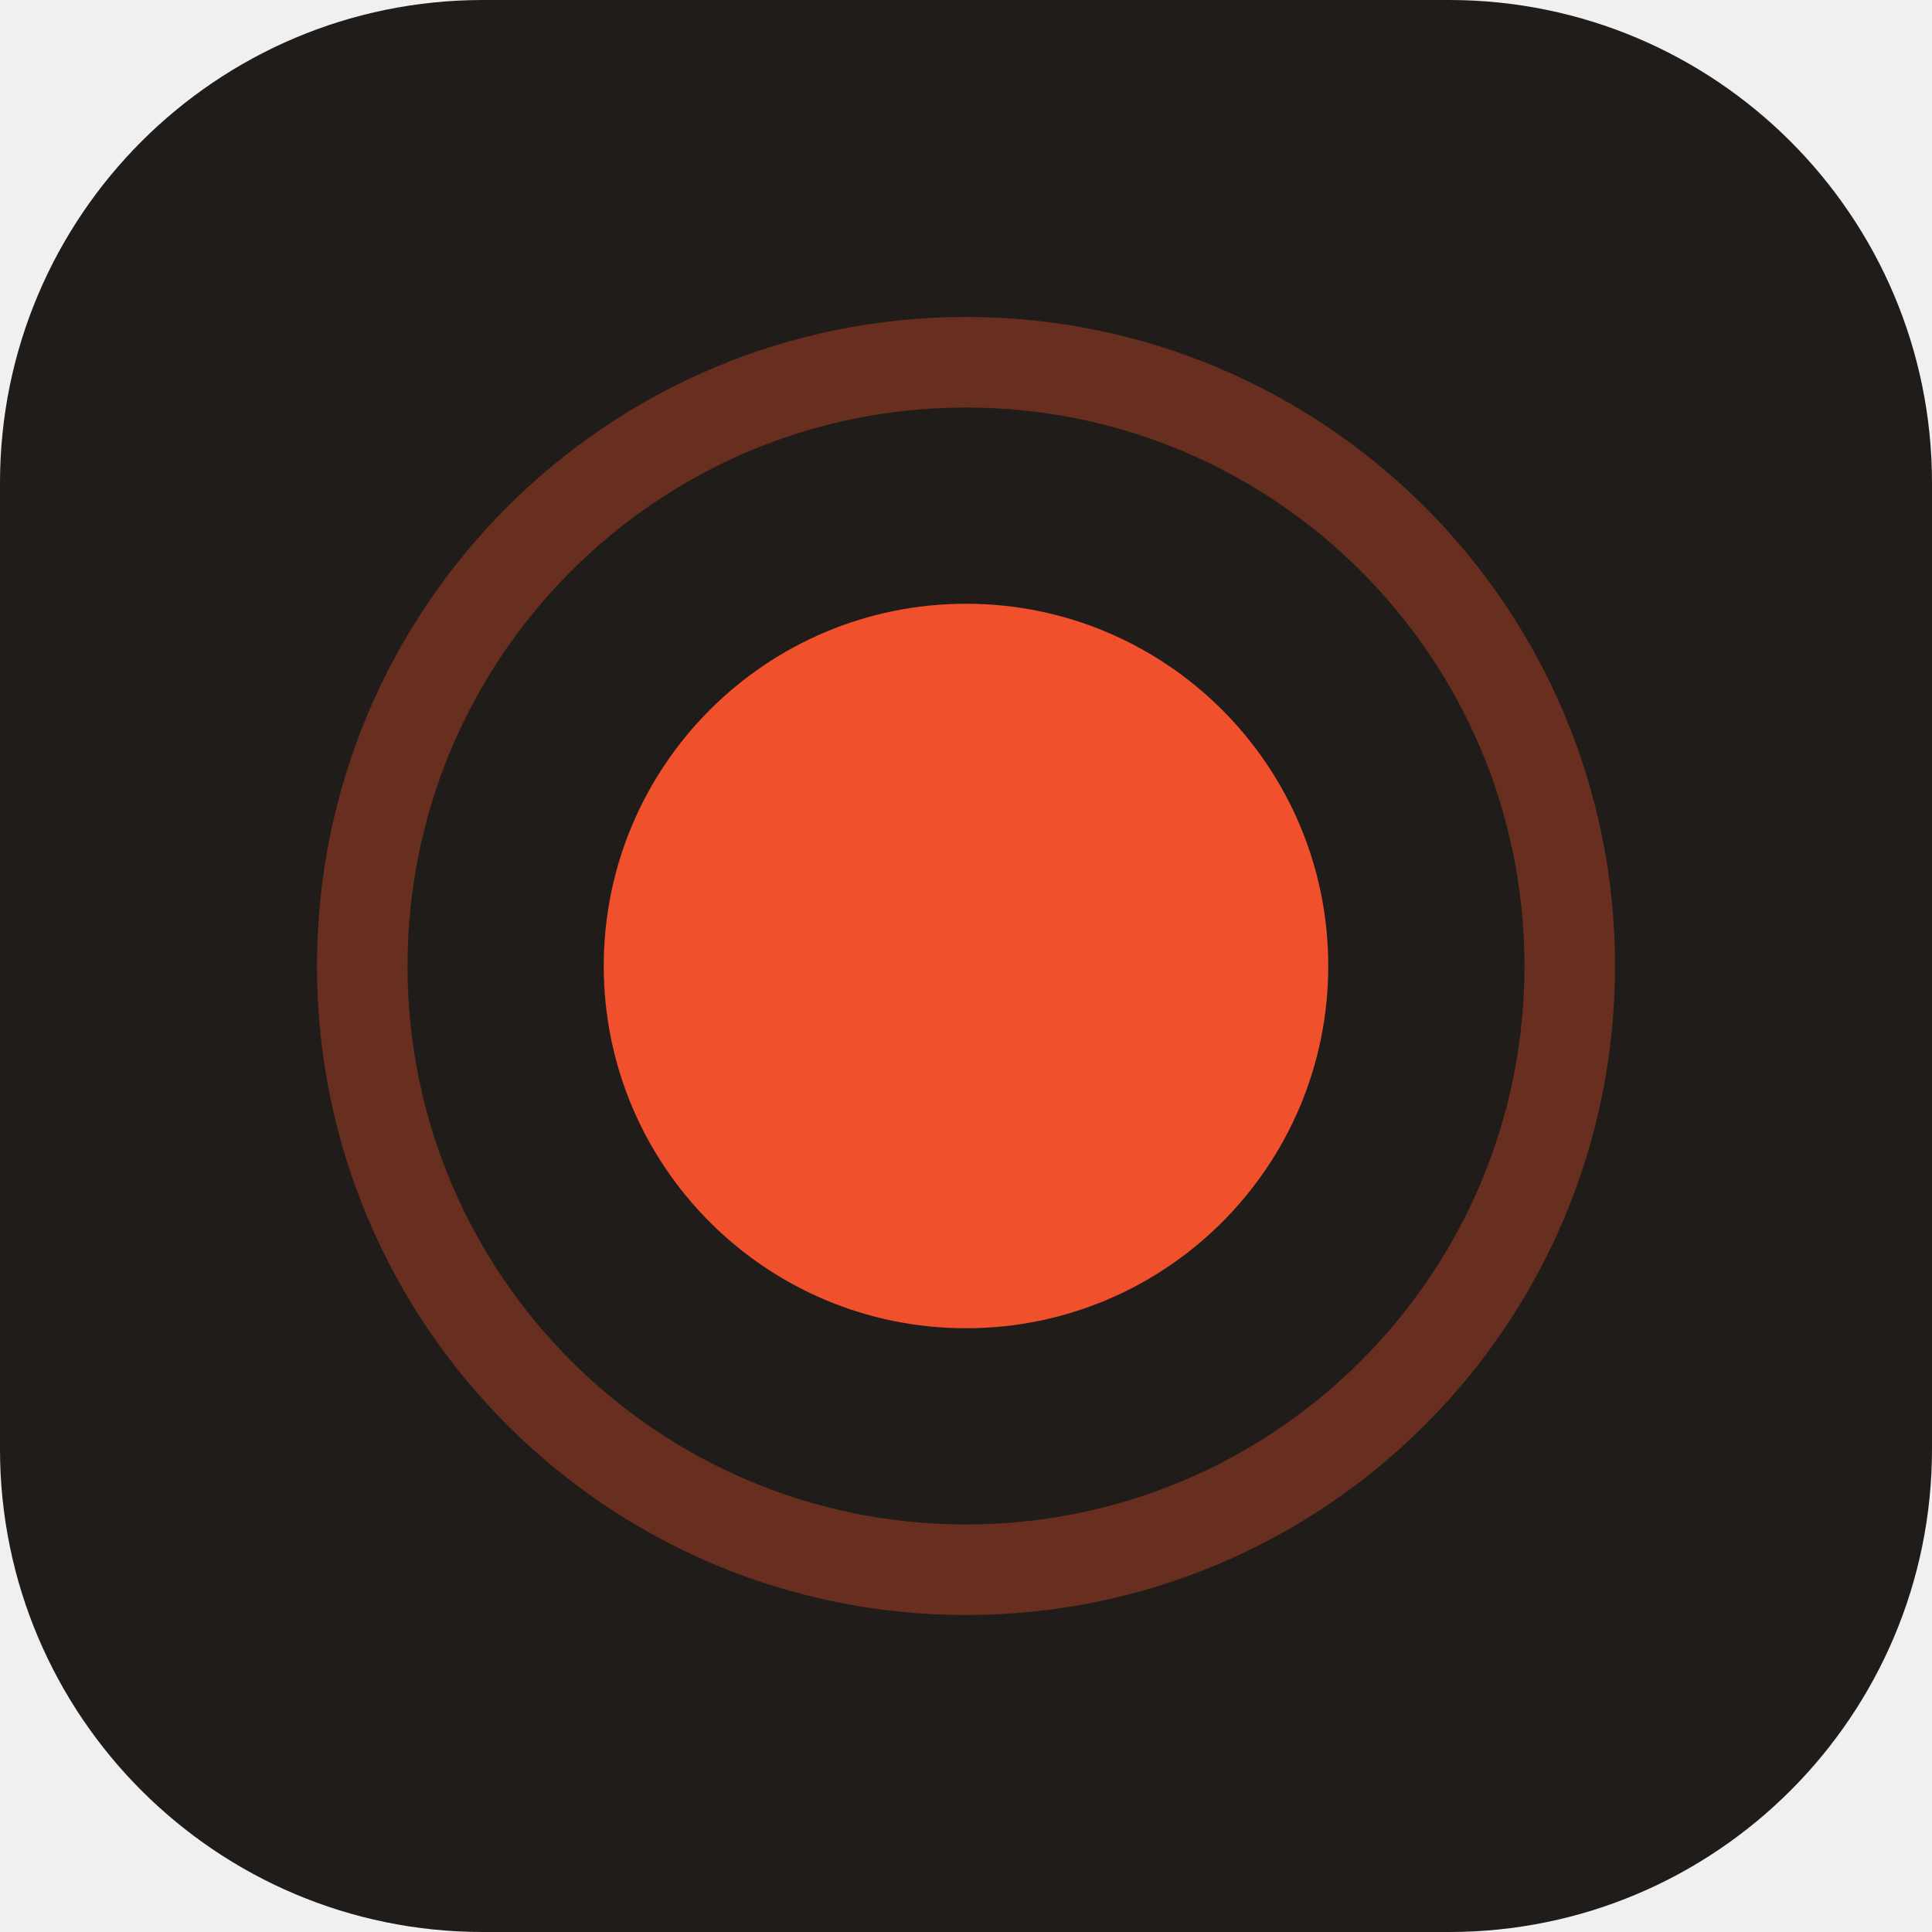
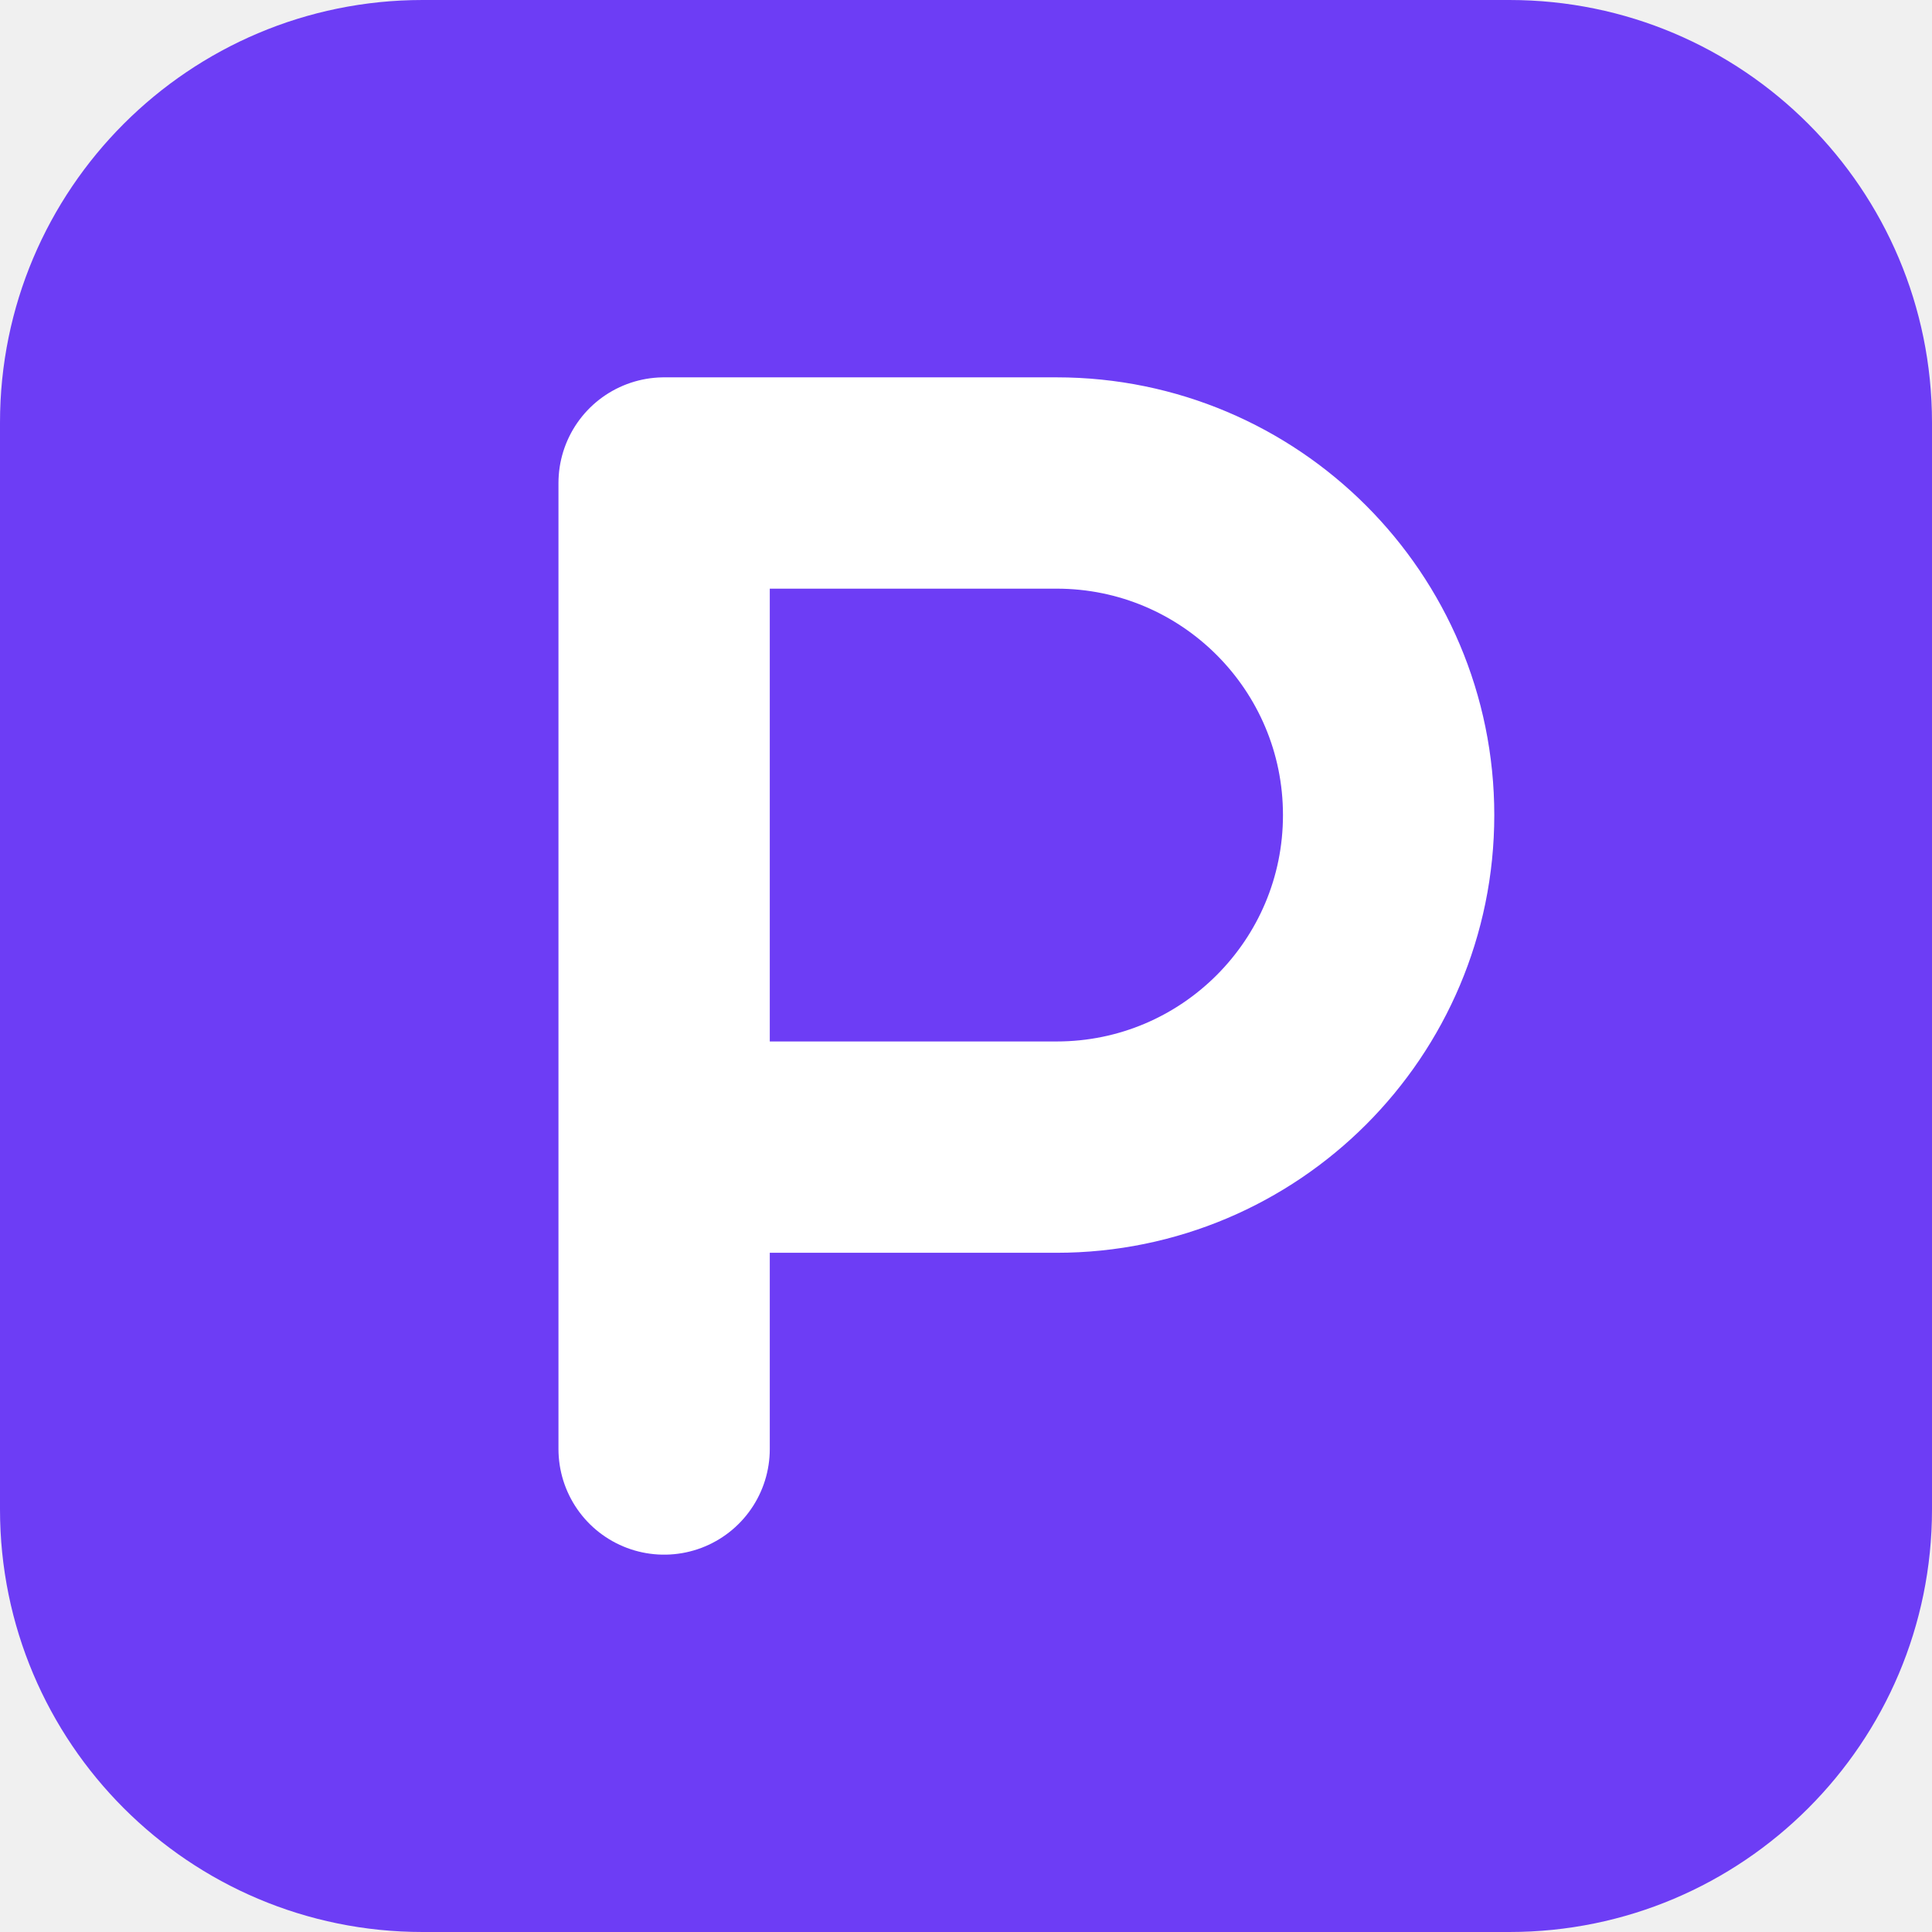
<svg xmlns="http://www.w3.org/2000/svg" viewBox="0 0 64 64">
-   <rect width="64" height="64" rx="16" fill="#1f1c19" />
-   <circle cx="32" cy="32" r="12" fill="#f0512c" />
-   <circle cx="32" cy="32" r="20" fill="none" stroke="#f0512c" stroke-opacity=".35" stroke-width="3" />
+   <rect width="64" height="64" rx="14" fill="#6d3df5" />
+   <path d="M22 48V16h13a11 11 0 0 1 0 22H22" fill="none" stroke="#fff" stroke-width="7" stroke-linecap="round" stroke-linejoin="round" />
</svg>
